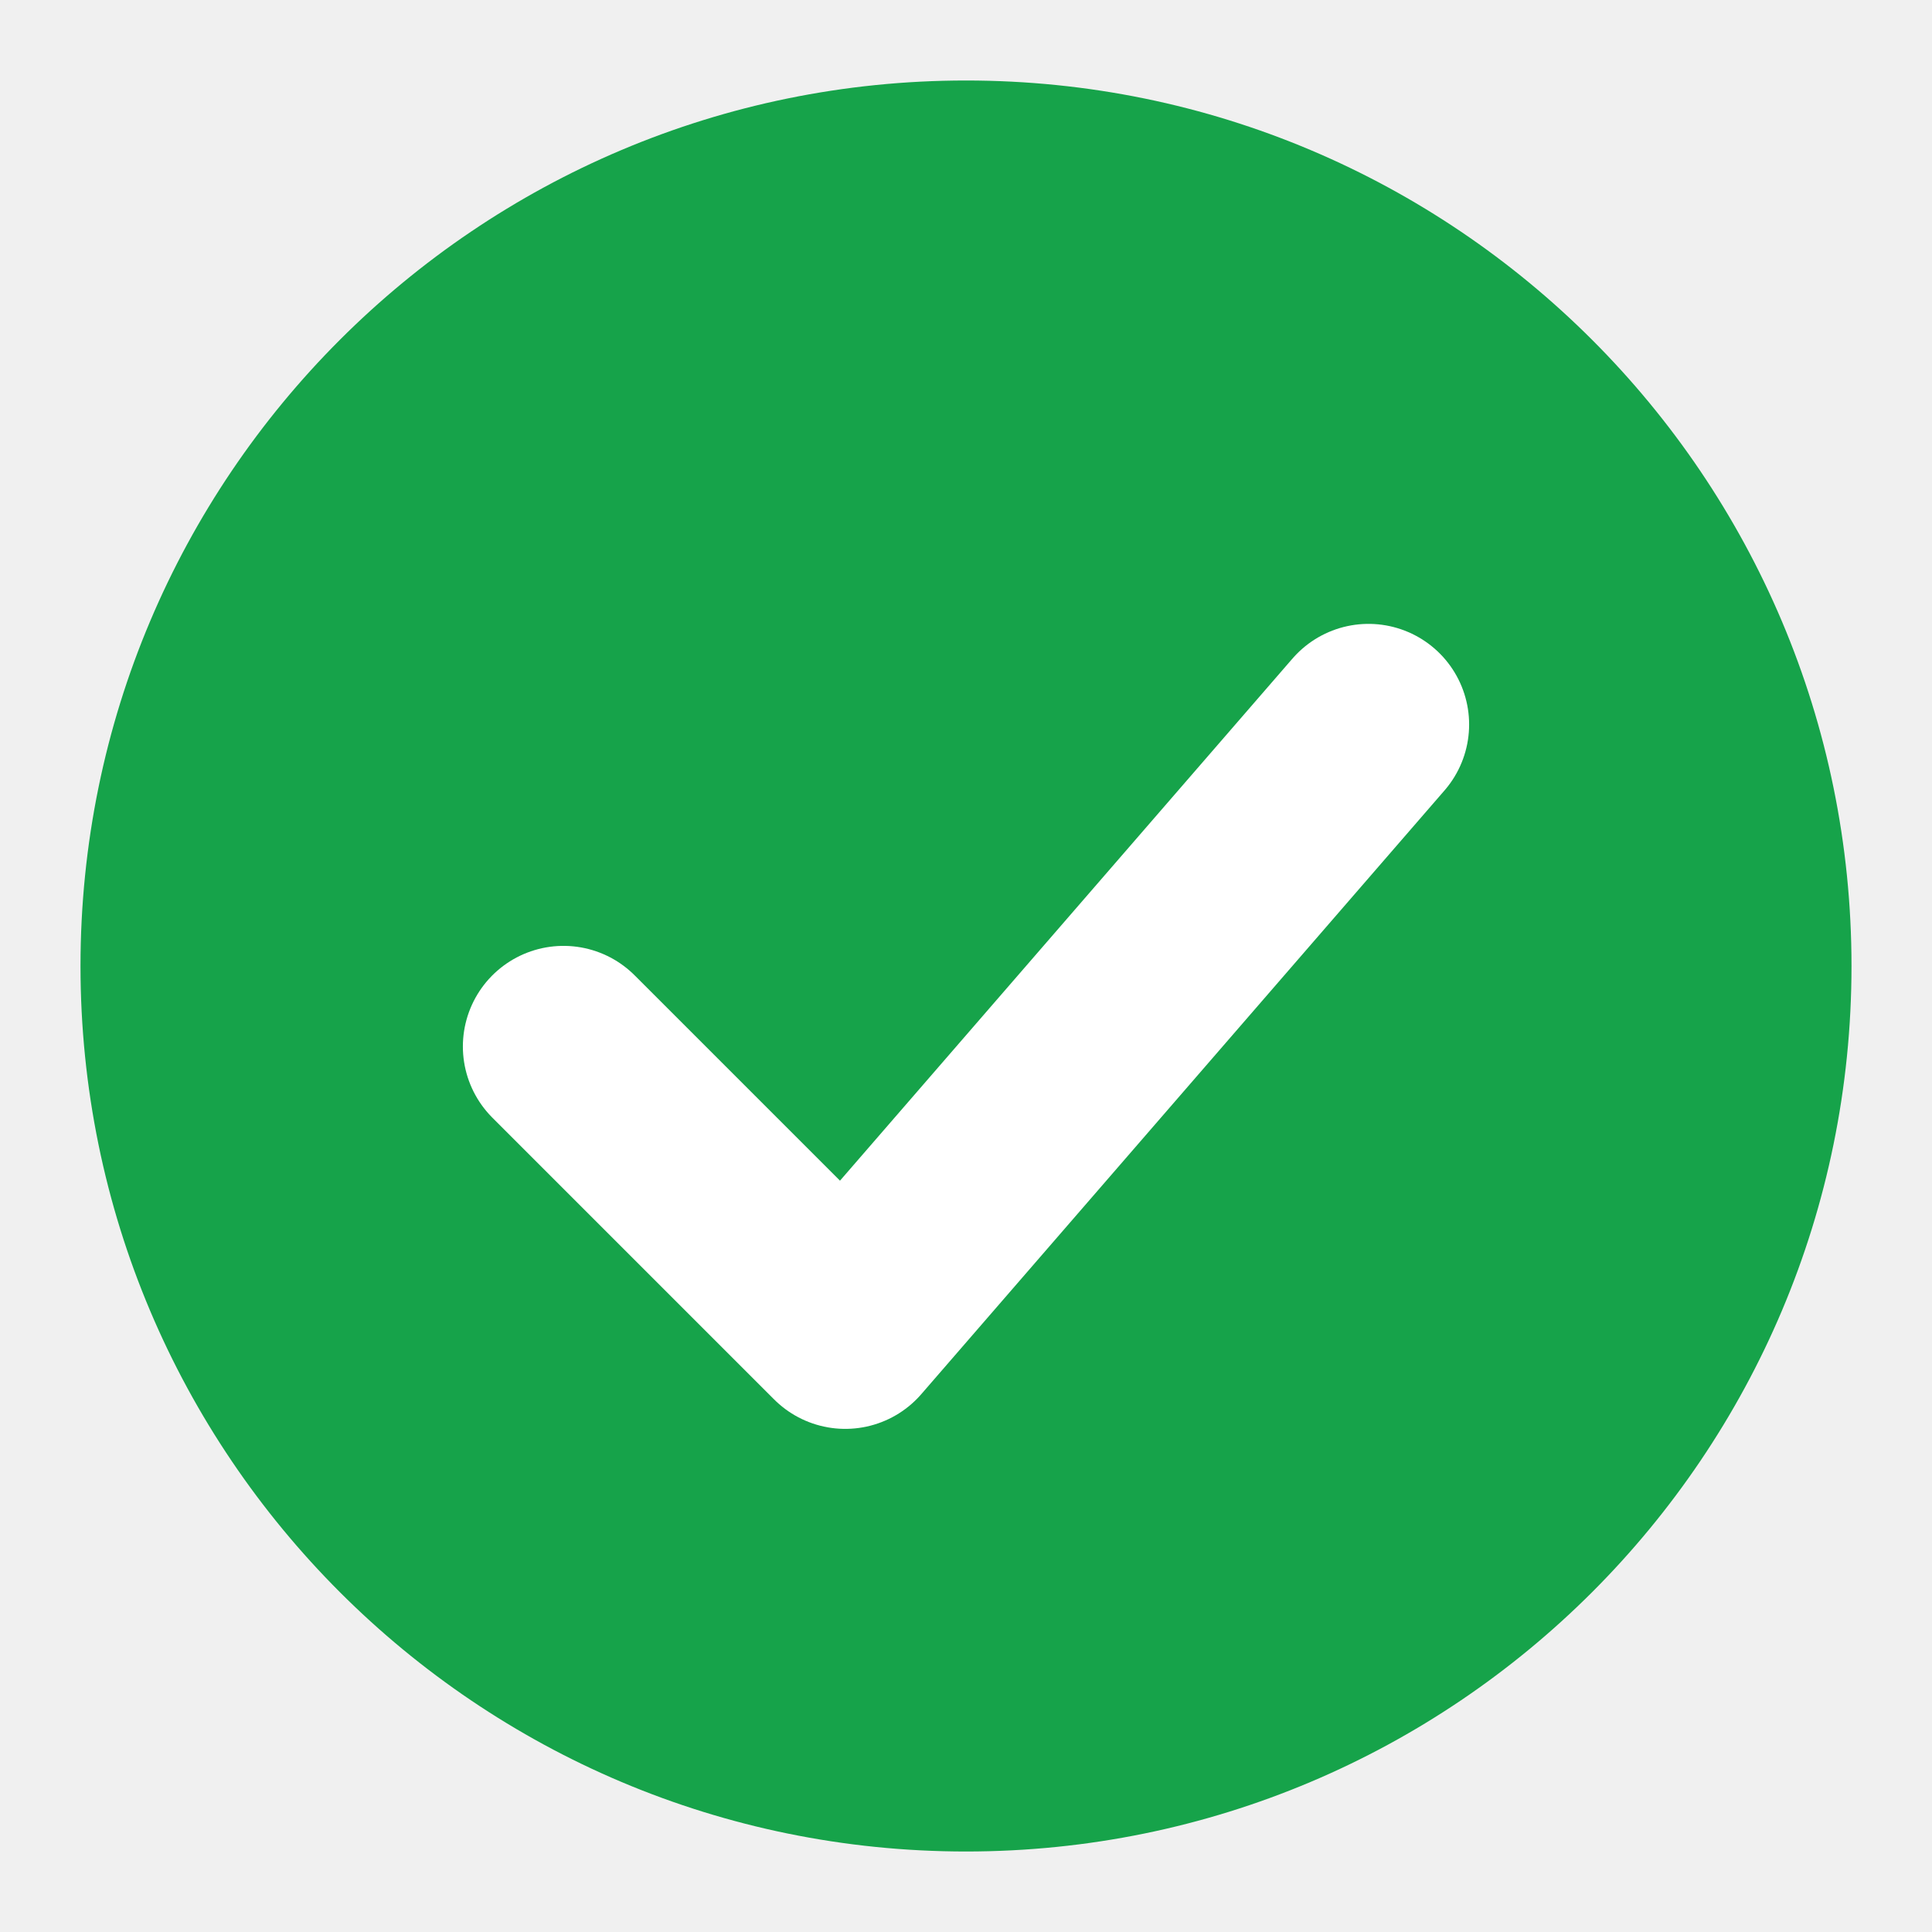
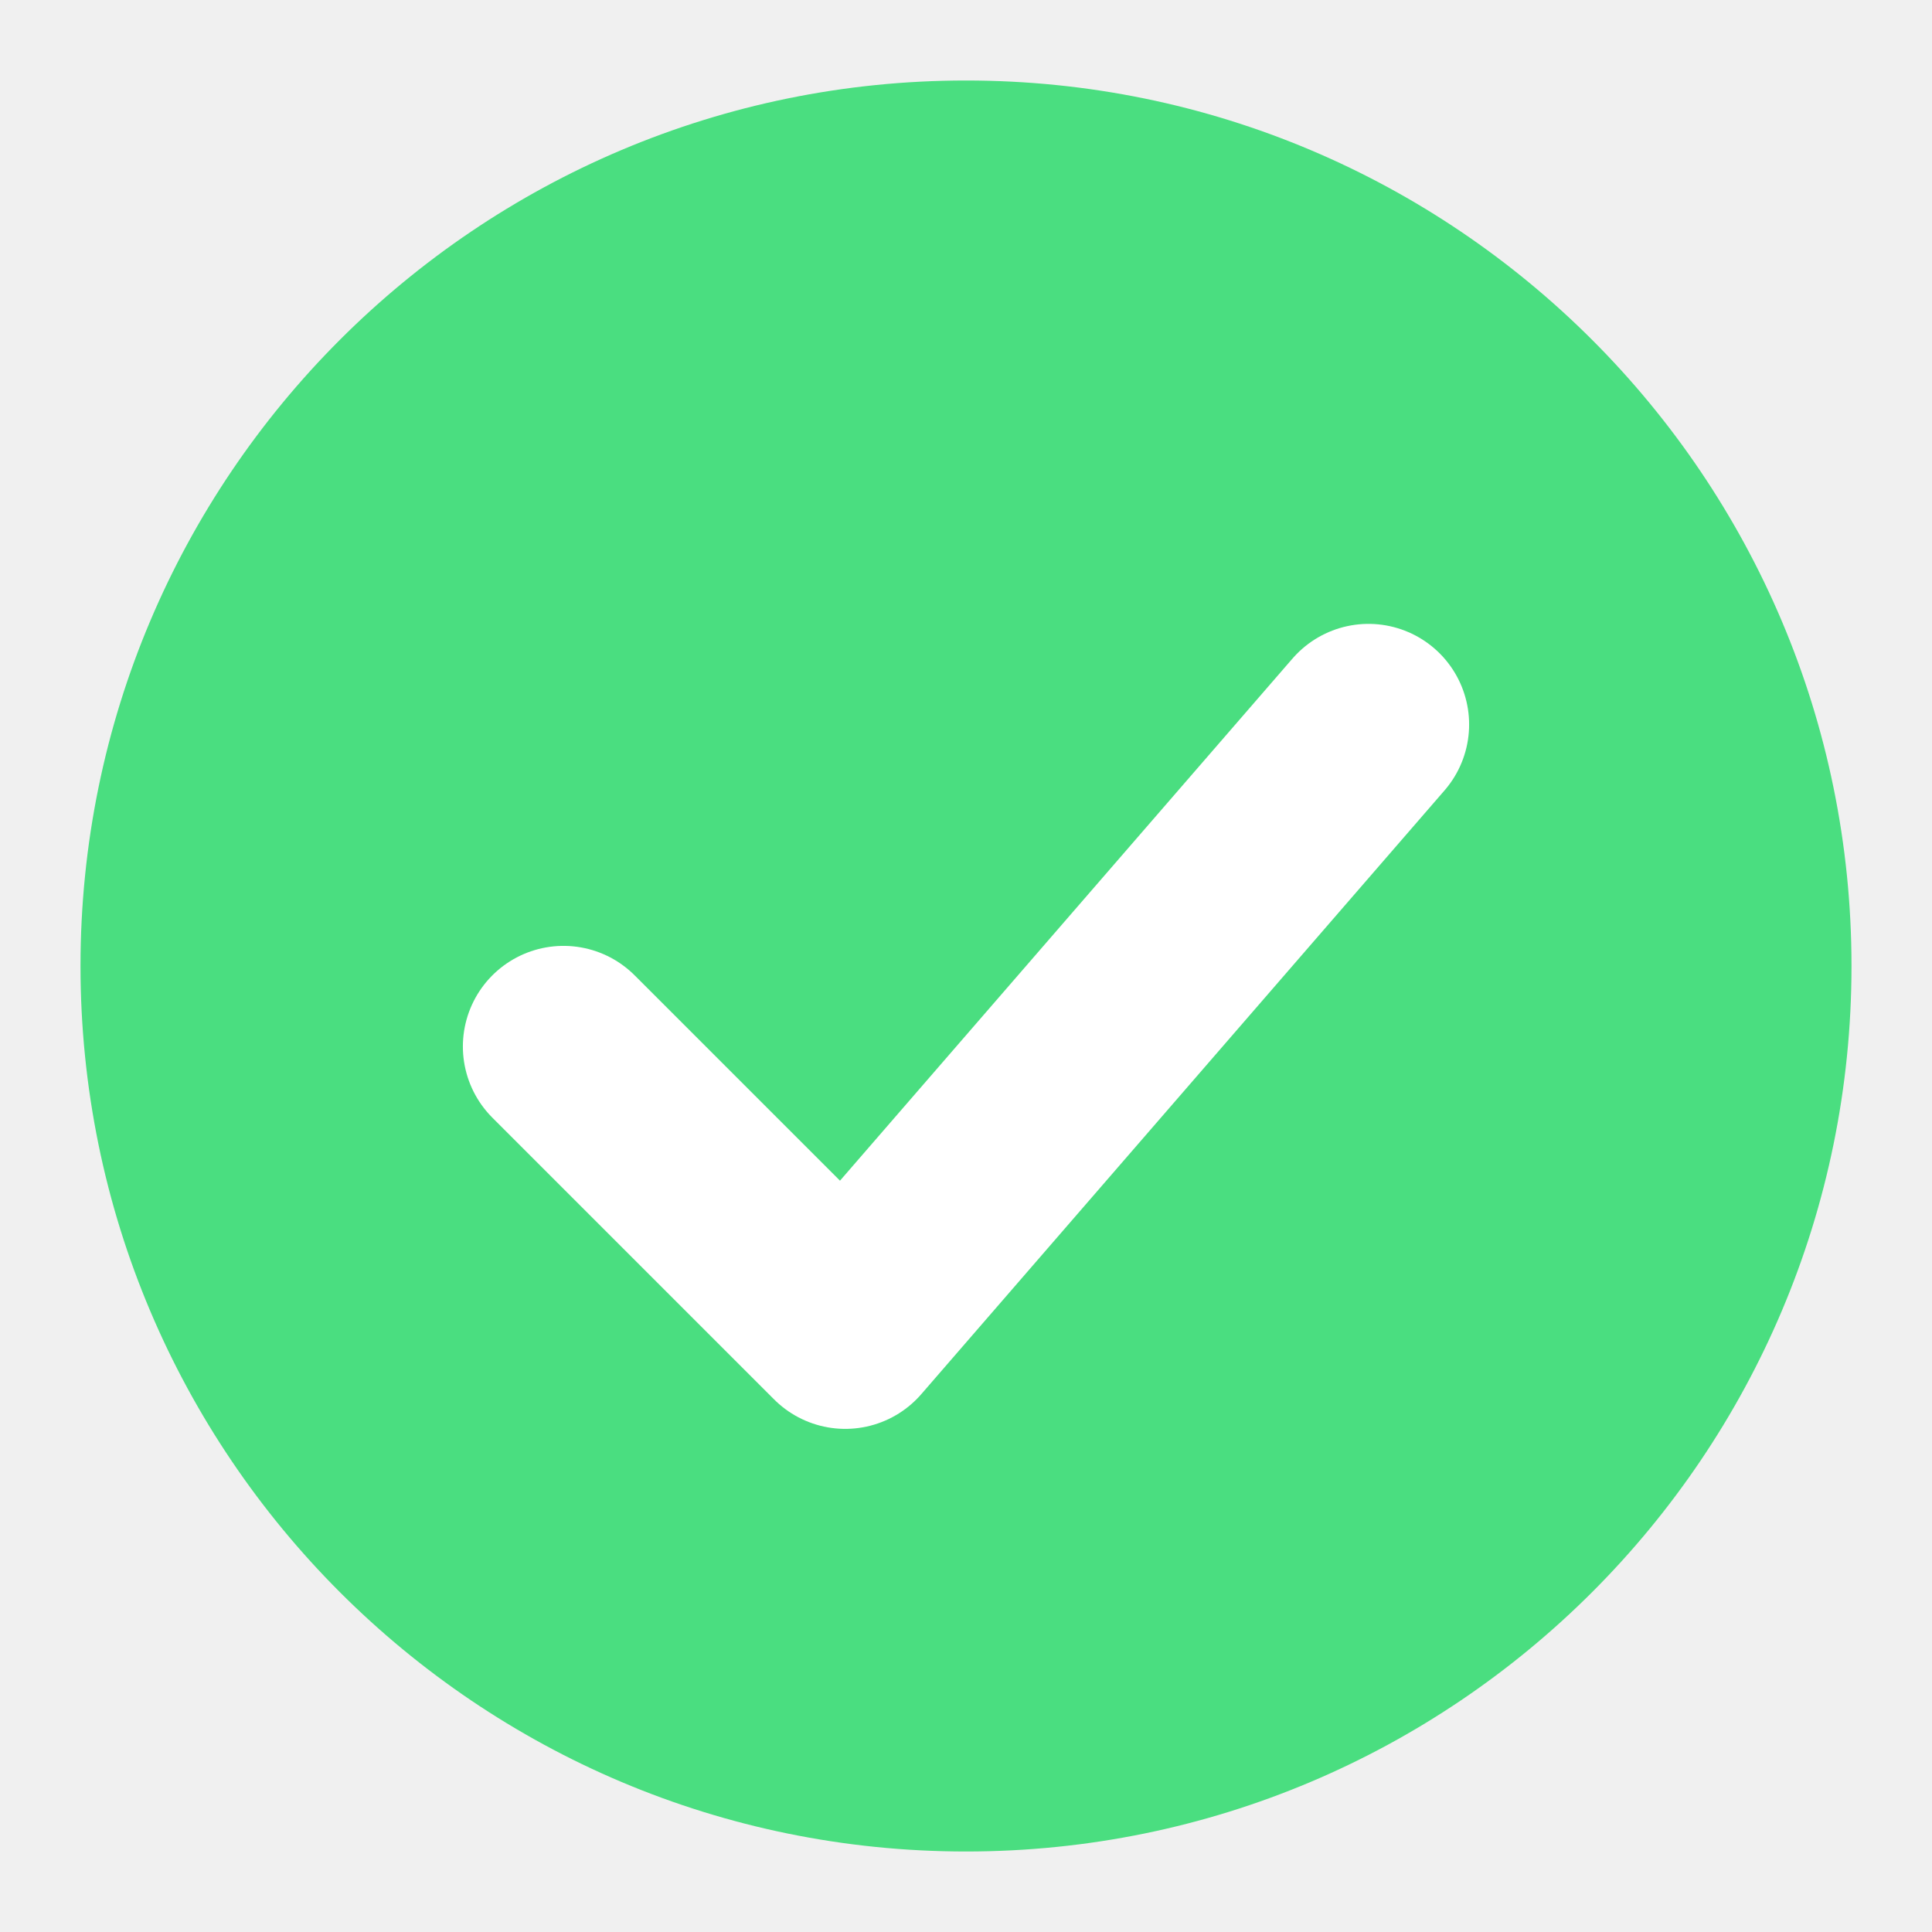
<svg xmlns="http://www.w3.org/2000/svg" viewBox="0 0 24 24">
-   <circle cx="12" cy="12" r="11" fill="#16A34A" />
+   <circle cx="12" cy="12" r="11" fill="#4ADE80" />
  <polyline points="7 13 10.5 16.5 17 9" fill="none" stroke="white" stroke-width="2.5" stroke-linecap="round" stroke-linejoin="round" />
</svg>
